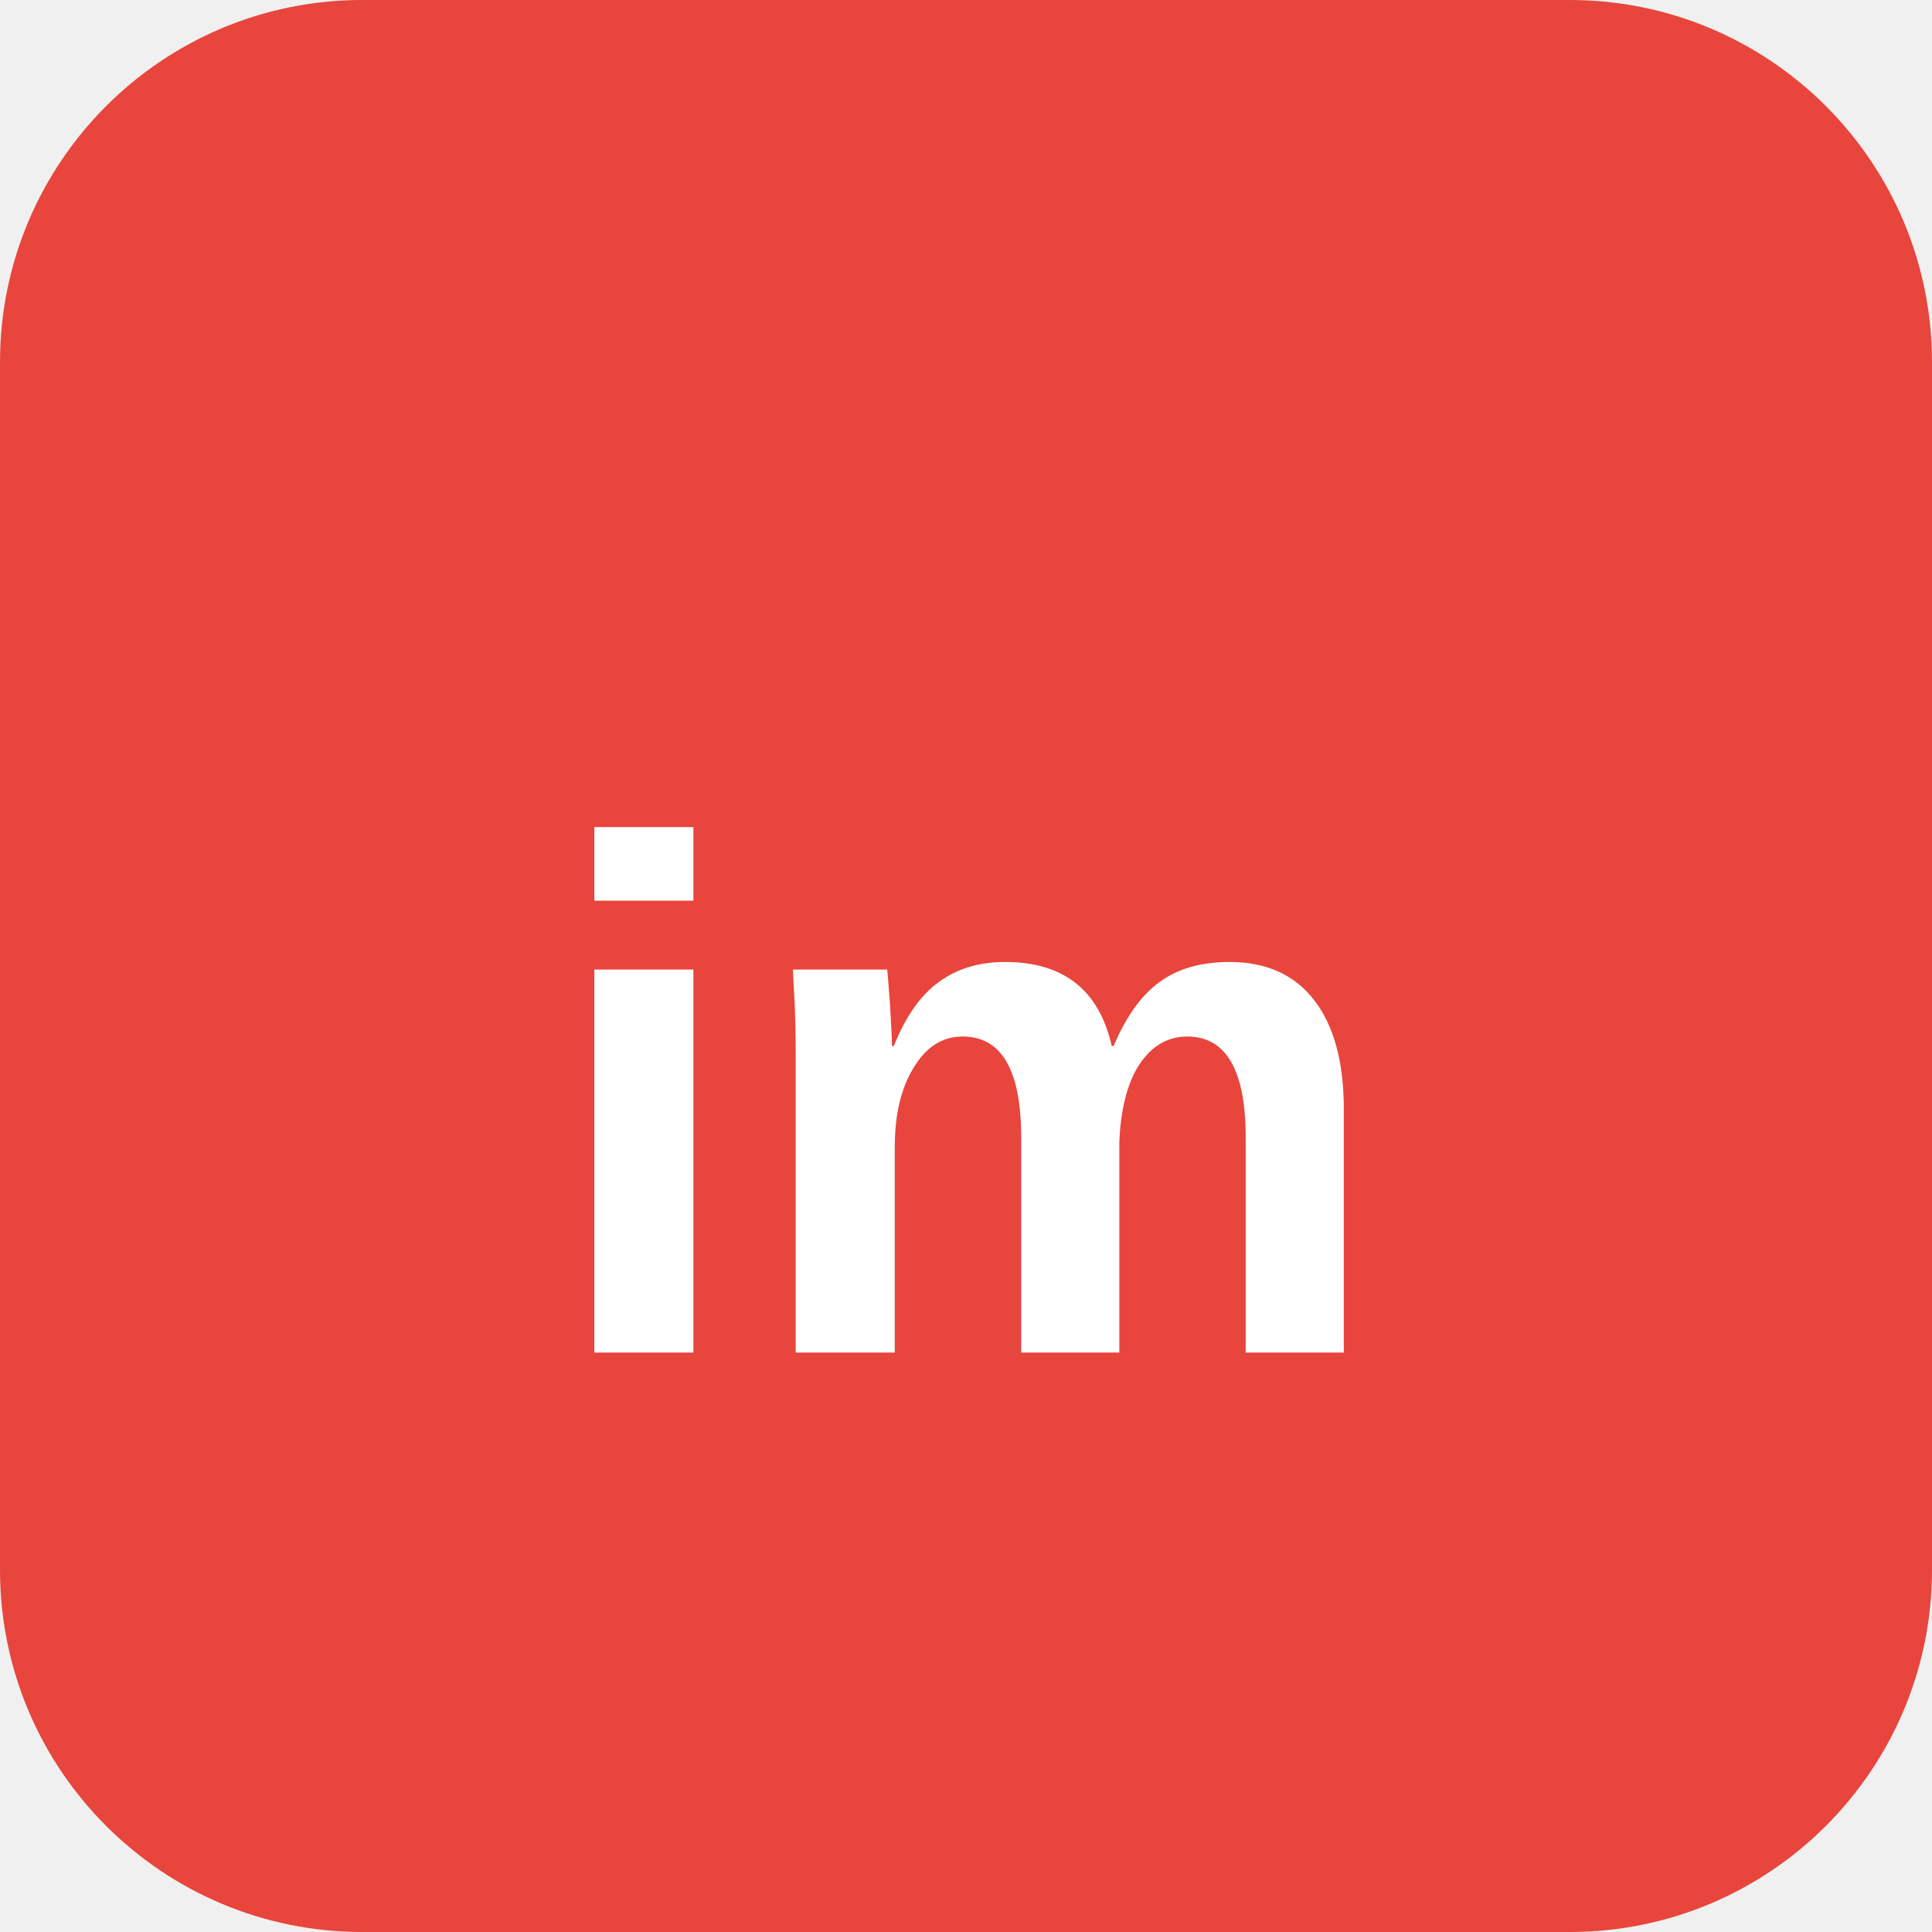
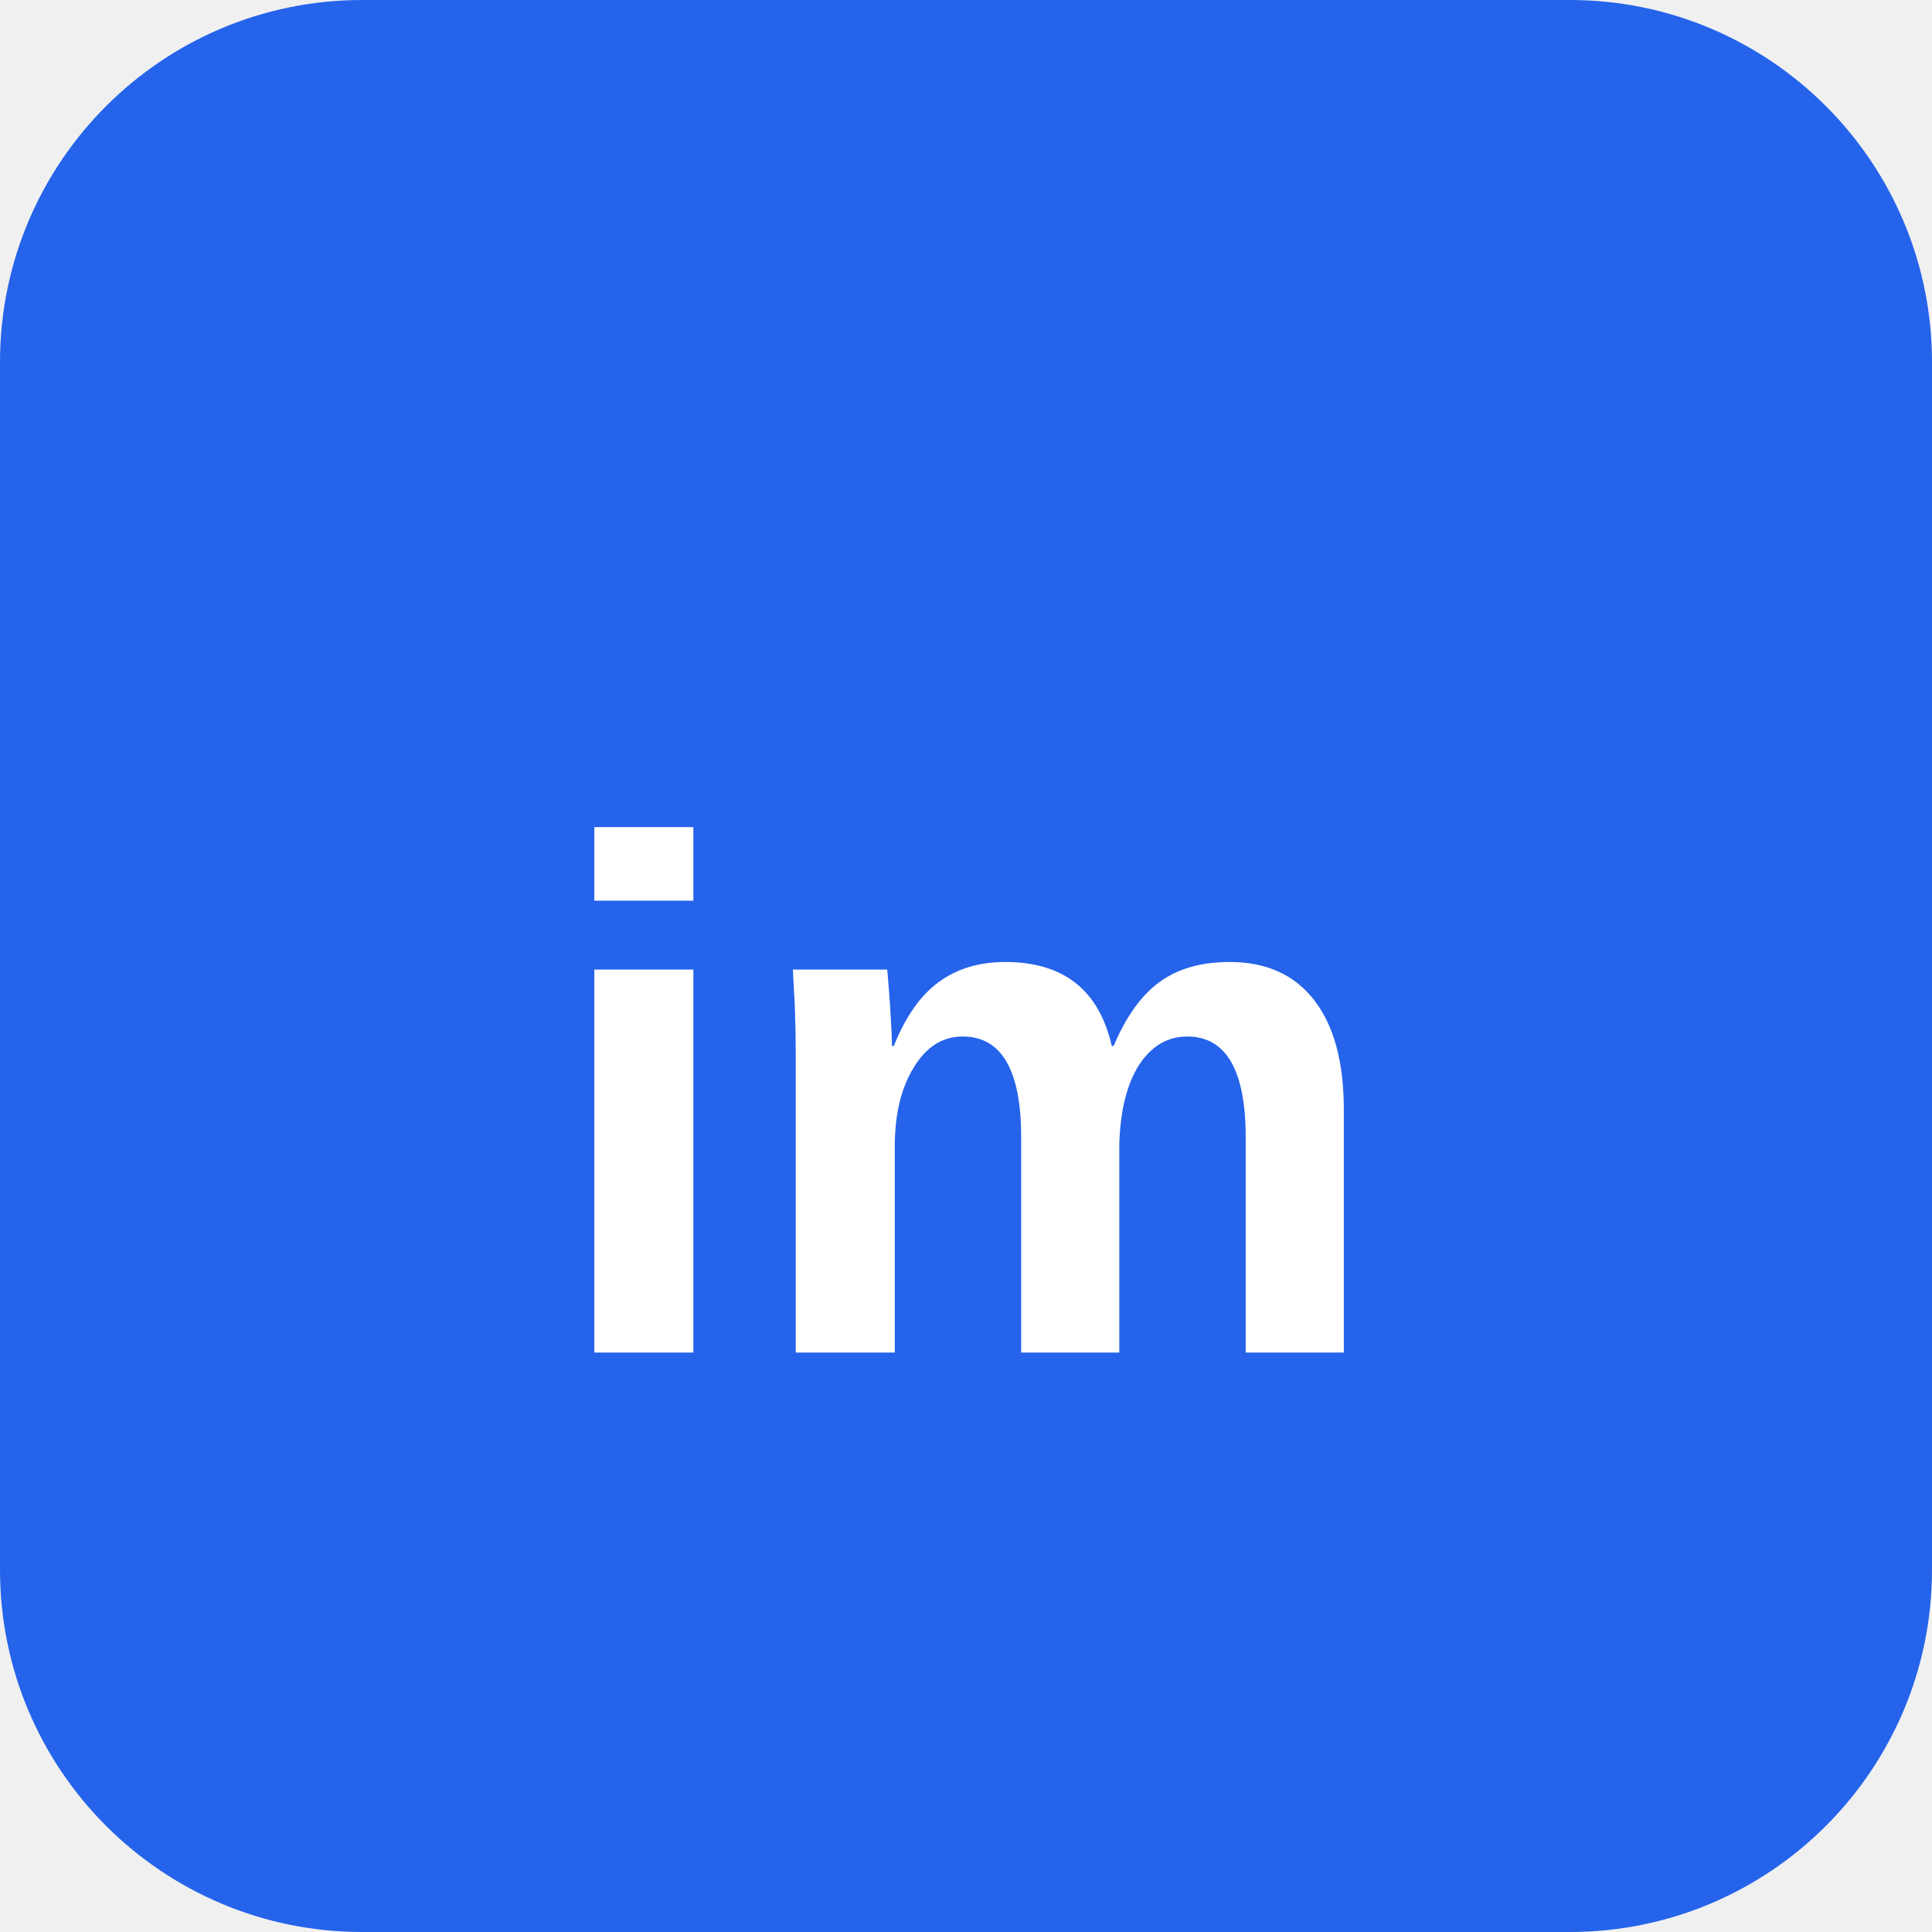
<svg xmlns="http://www.w3.org/2000/svg" width="32" height="32" viewBox="0 0 32 32" fill="none">
-   <rect width="32" height="32" rx="6" fill="#e8453c" />
+   <rect width="32" height="32" rx="6" fill="#2563EB" />
  <text x="16" y="19" font-family="Arial, sans-serif" font-size="12" font-weight="bold" fill="white" text-anchor="middle" dominant-baseline="middle">im</text>
</svg>
